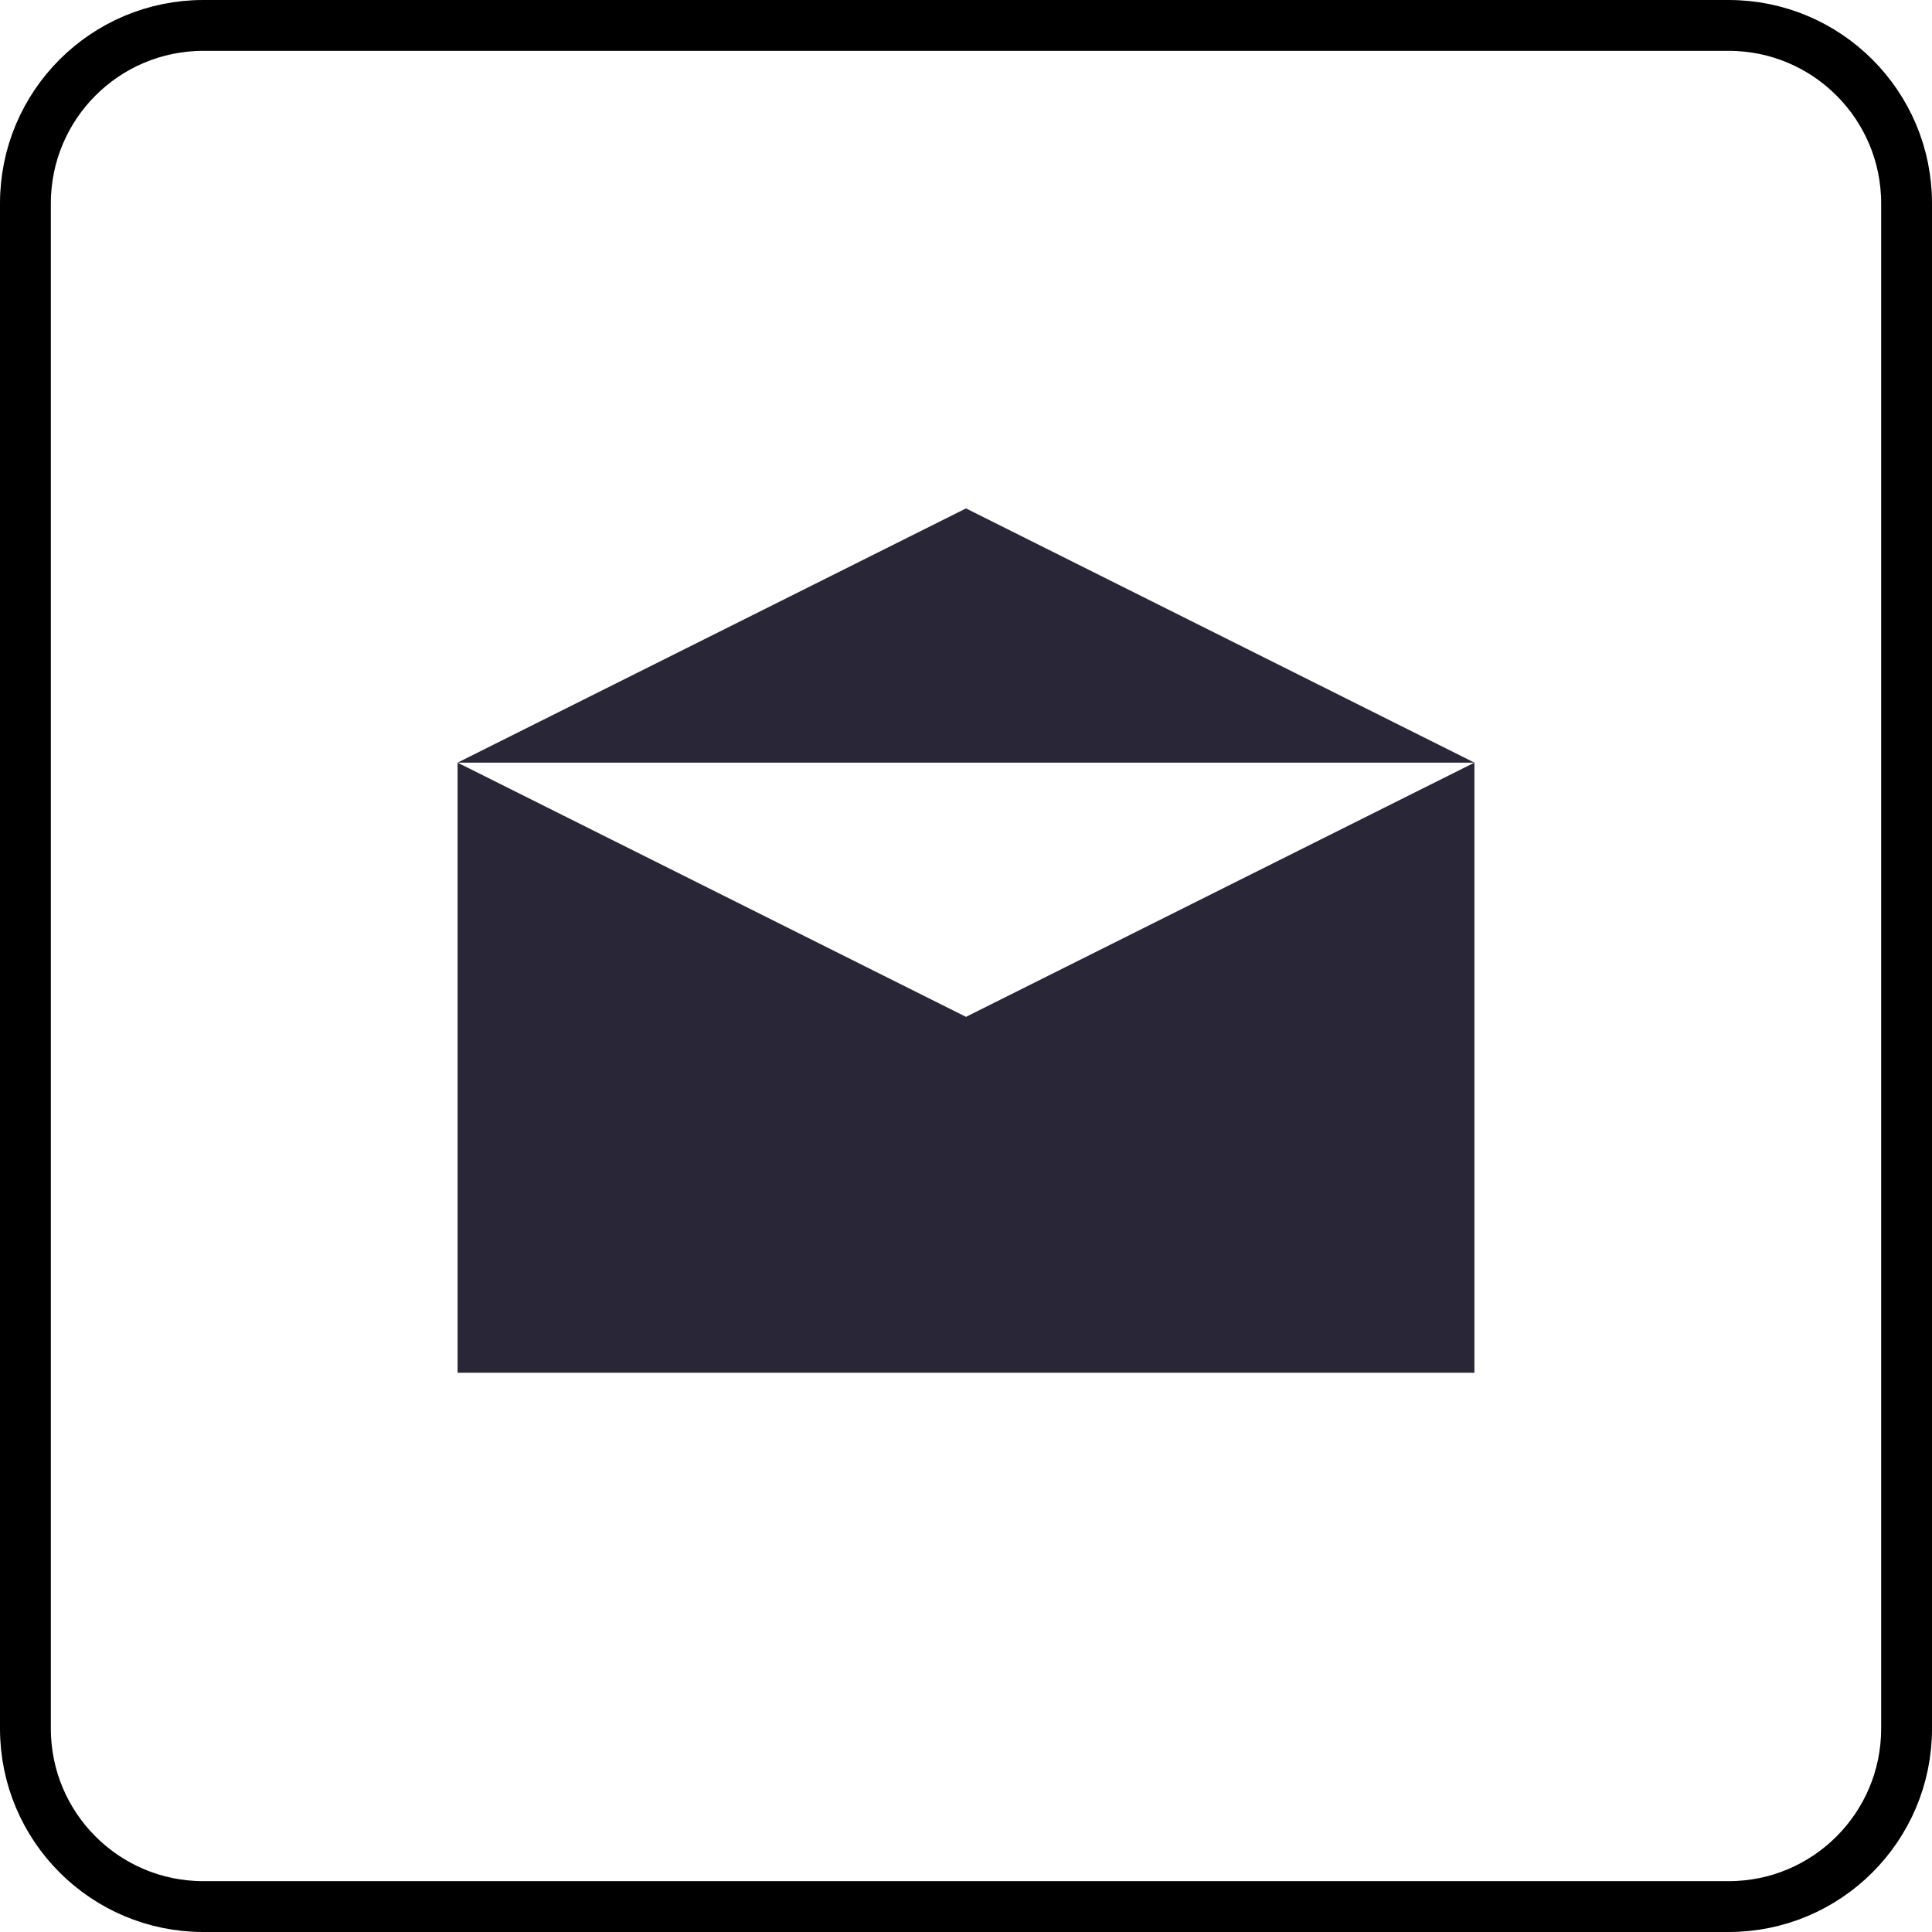
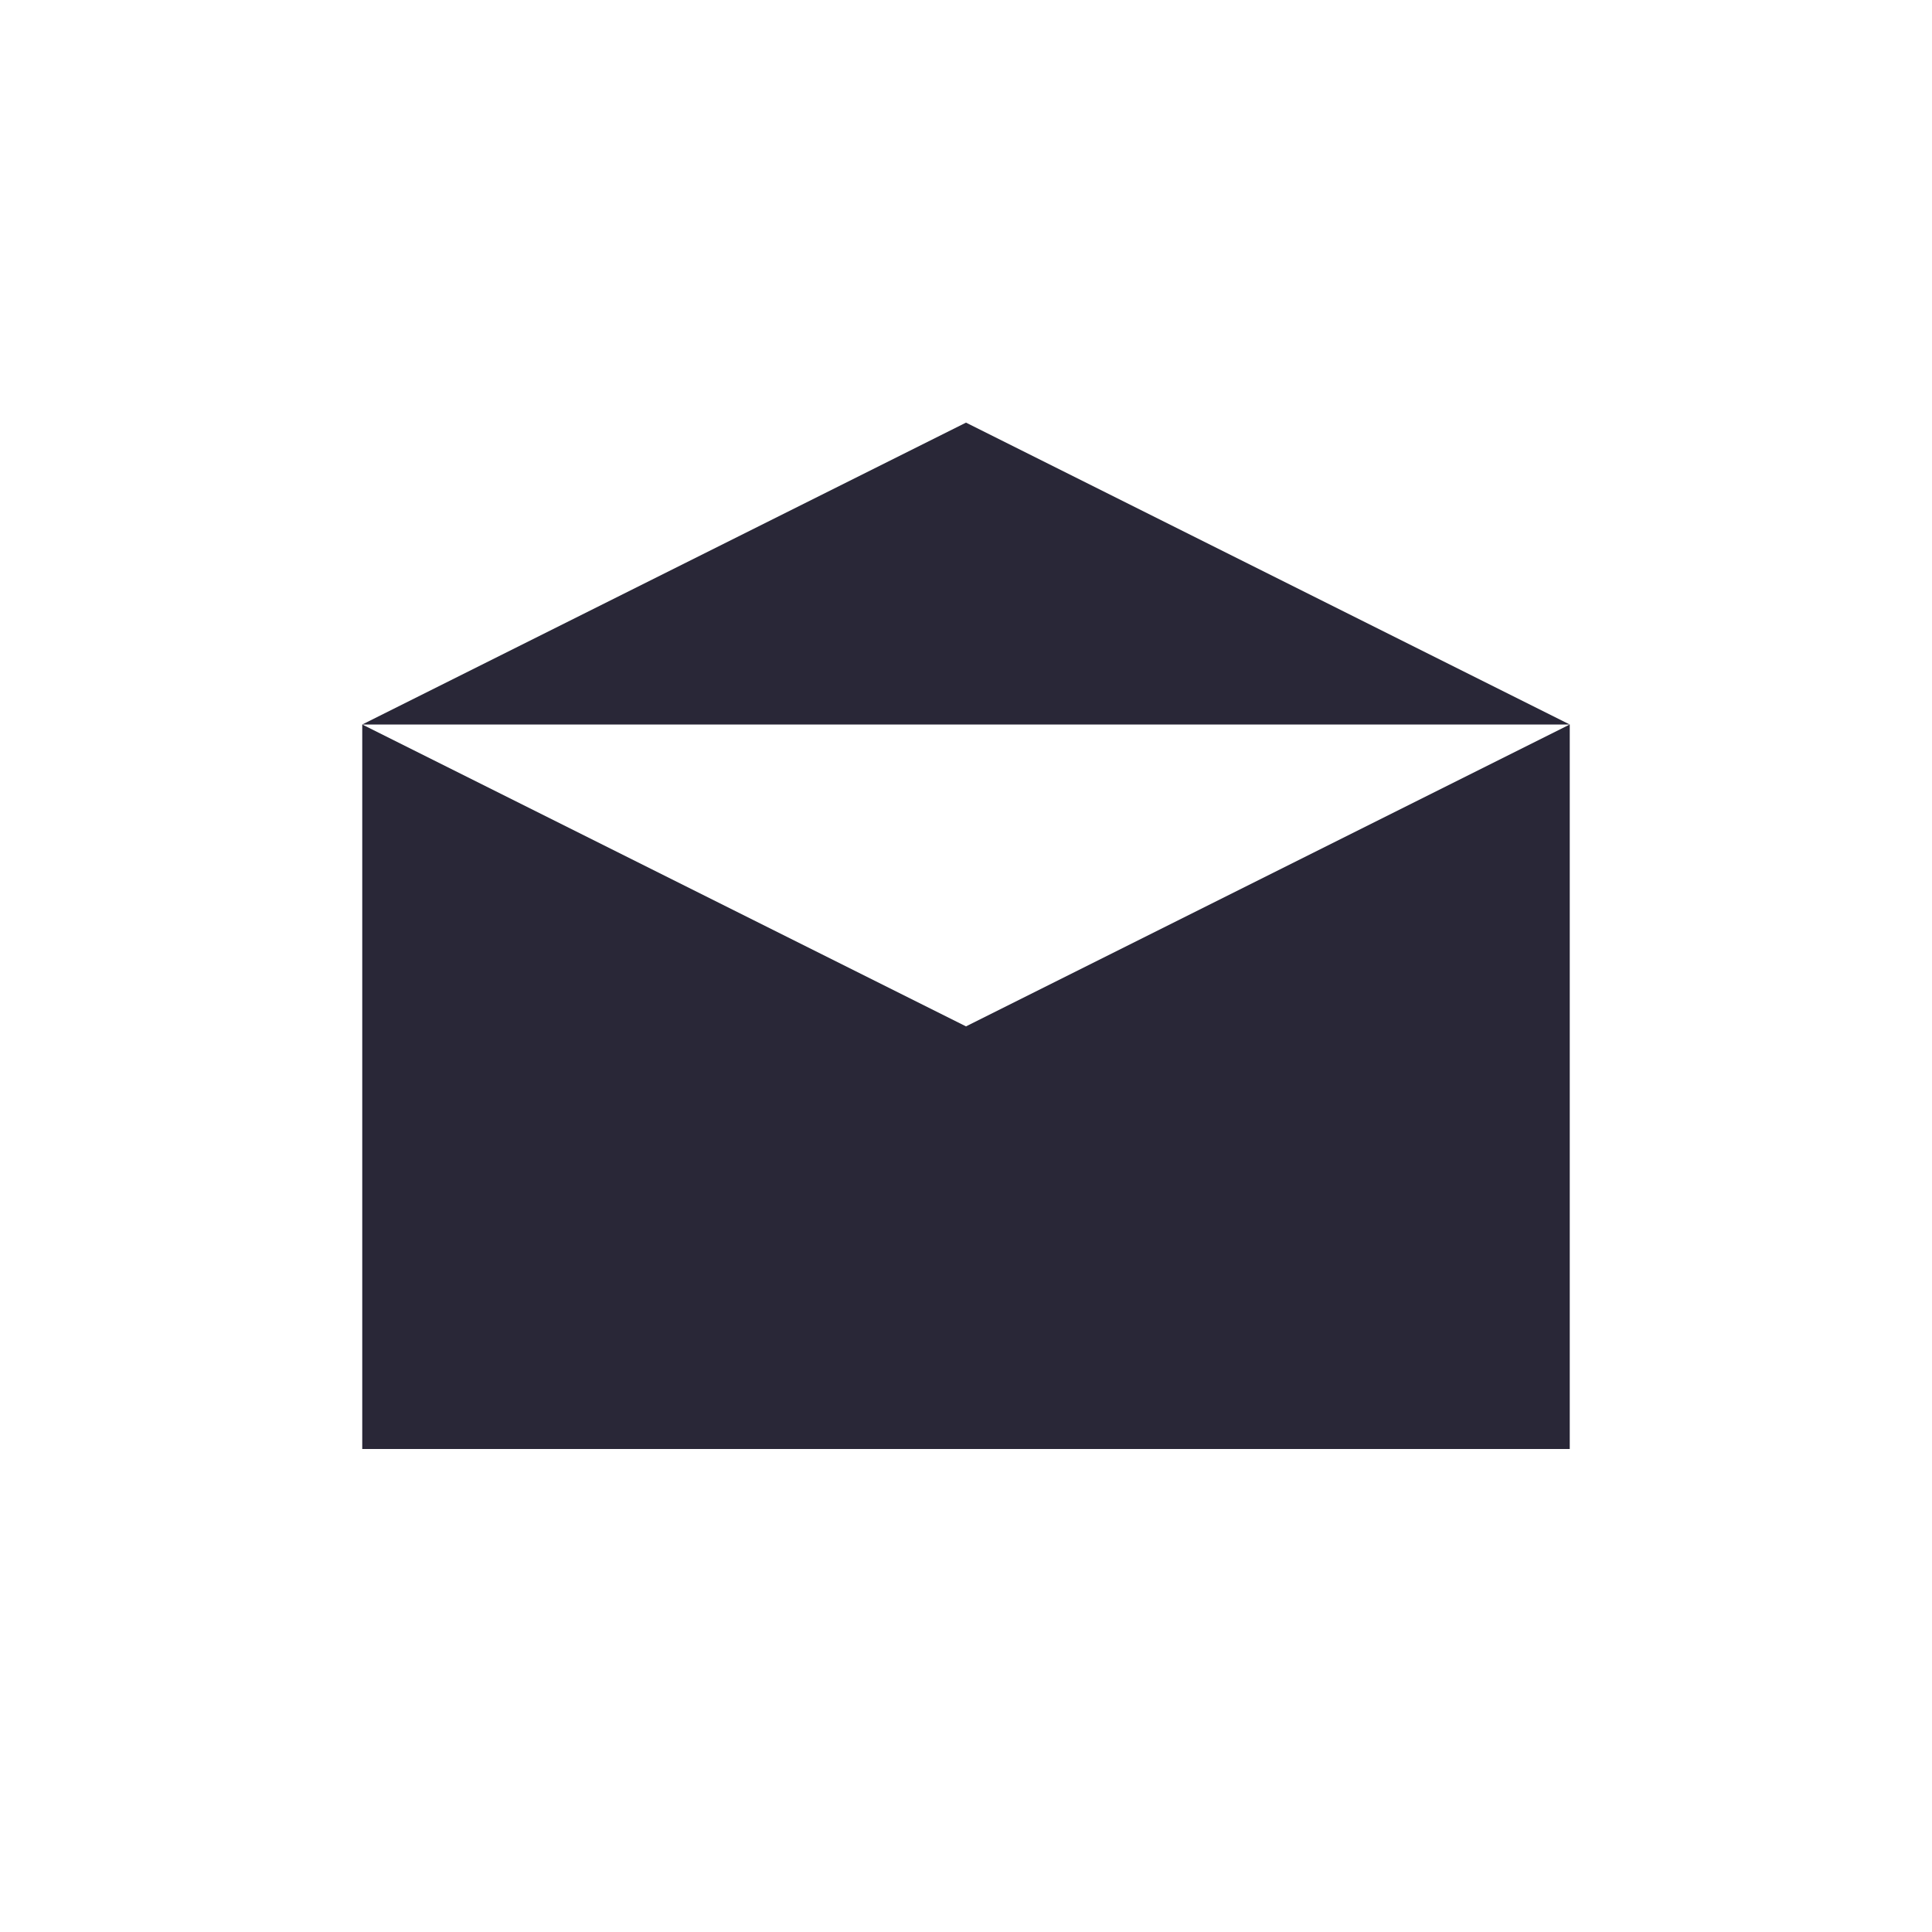
- <svg xmlns="http://www.w3.org/2000/svg" width="38" height="38" viewBox="0 0 38 38" fill="none">
-   <path fill-rule="evenodd" clip-rule="evenodd" d="M9 15H29V27H9V15ZM9 15H29L19 20L9 15ZM9 15H29L19 10L9 15Z" fill="#292737" />
-   <rect x="0.5" y="0.5" width="37" height="37" rx="3.5" stroke="black" />
+ <svg xmlns="http://www.w3.org/2000/svg" width="32" height="32" viewBox="0 0 32 32" fill="none">
+   <path fill-rule="evenodd" clip-rule="evenodd" d="M6 12H26V24H6V12ZM6 12H26L16 17L6 12ZM6 12H26L16 7L6 12Z" fill="#292737" />
</svg>
